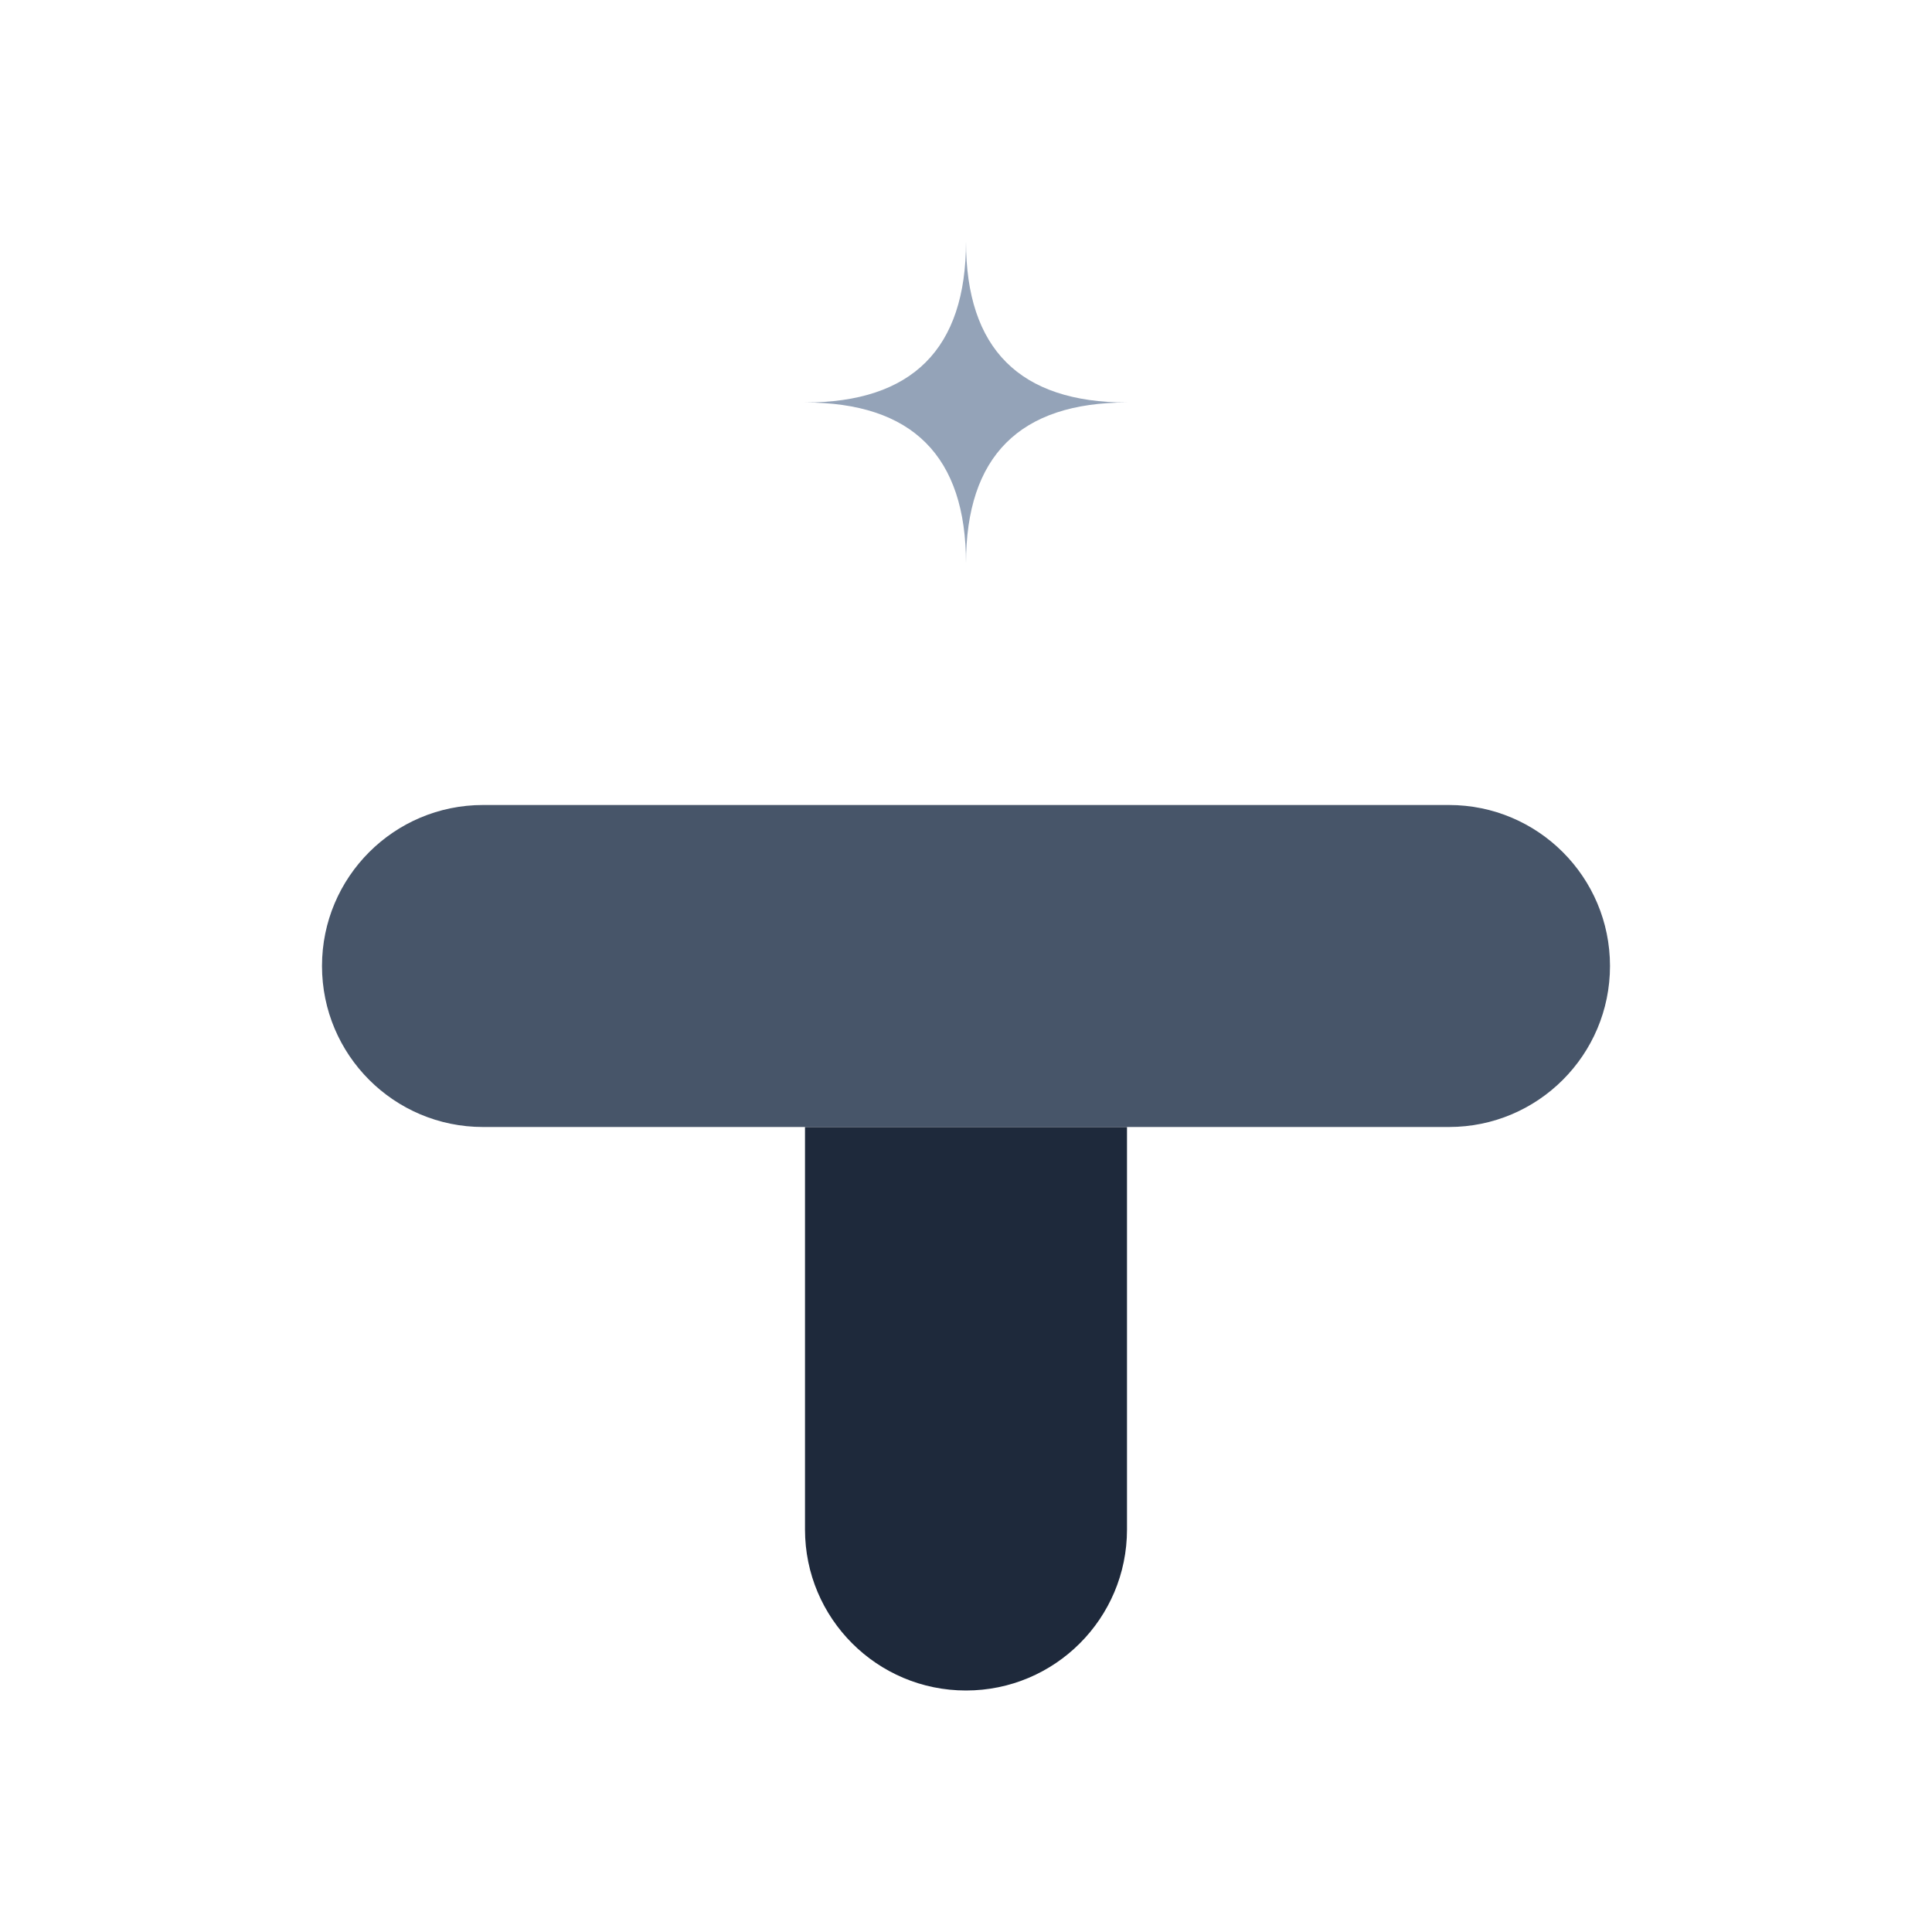
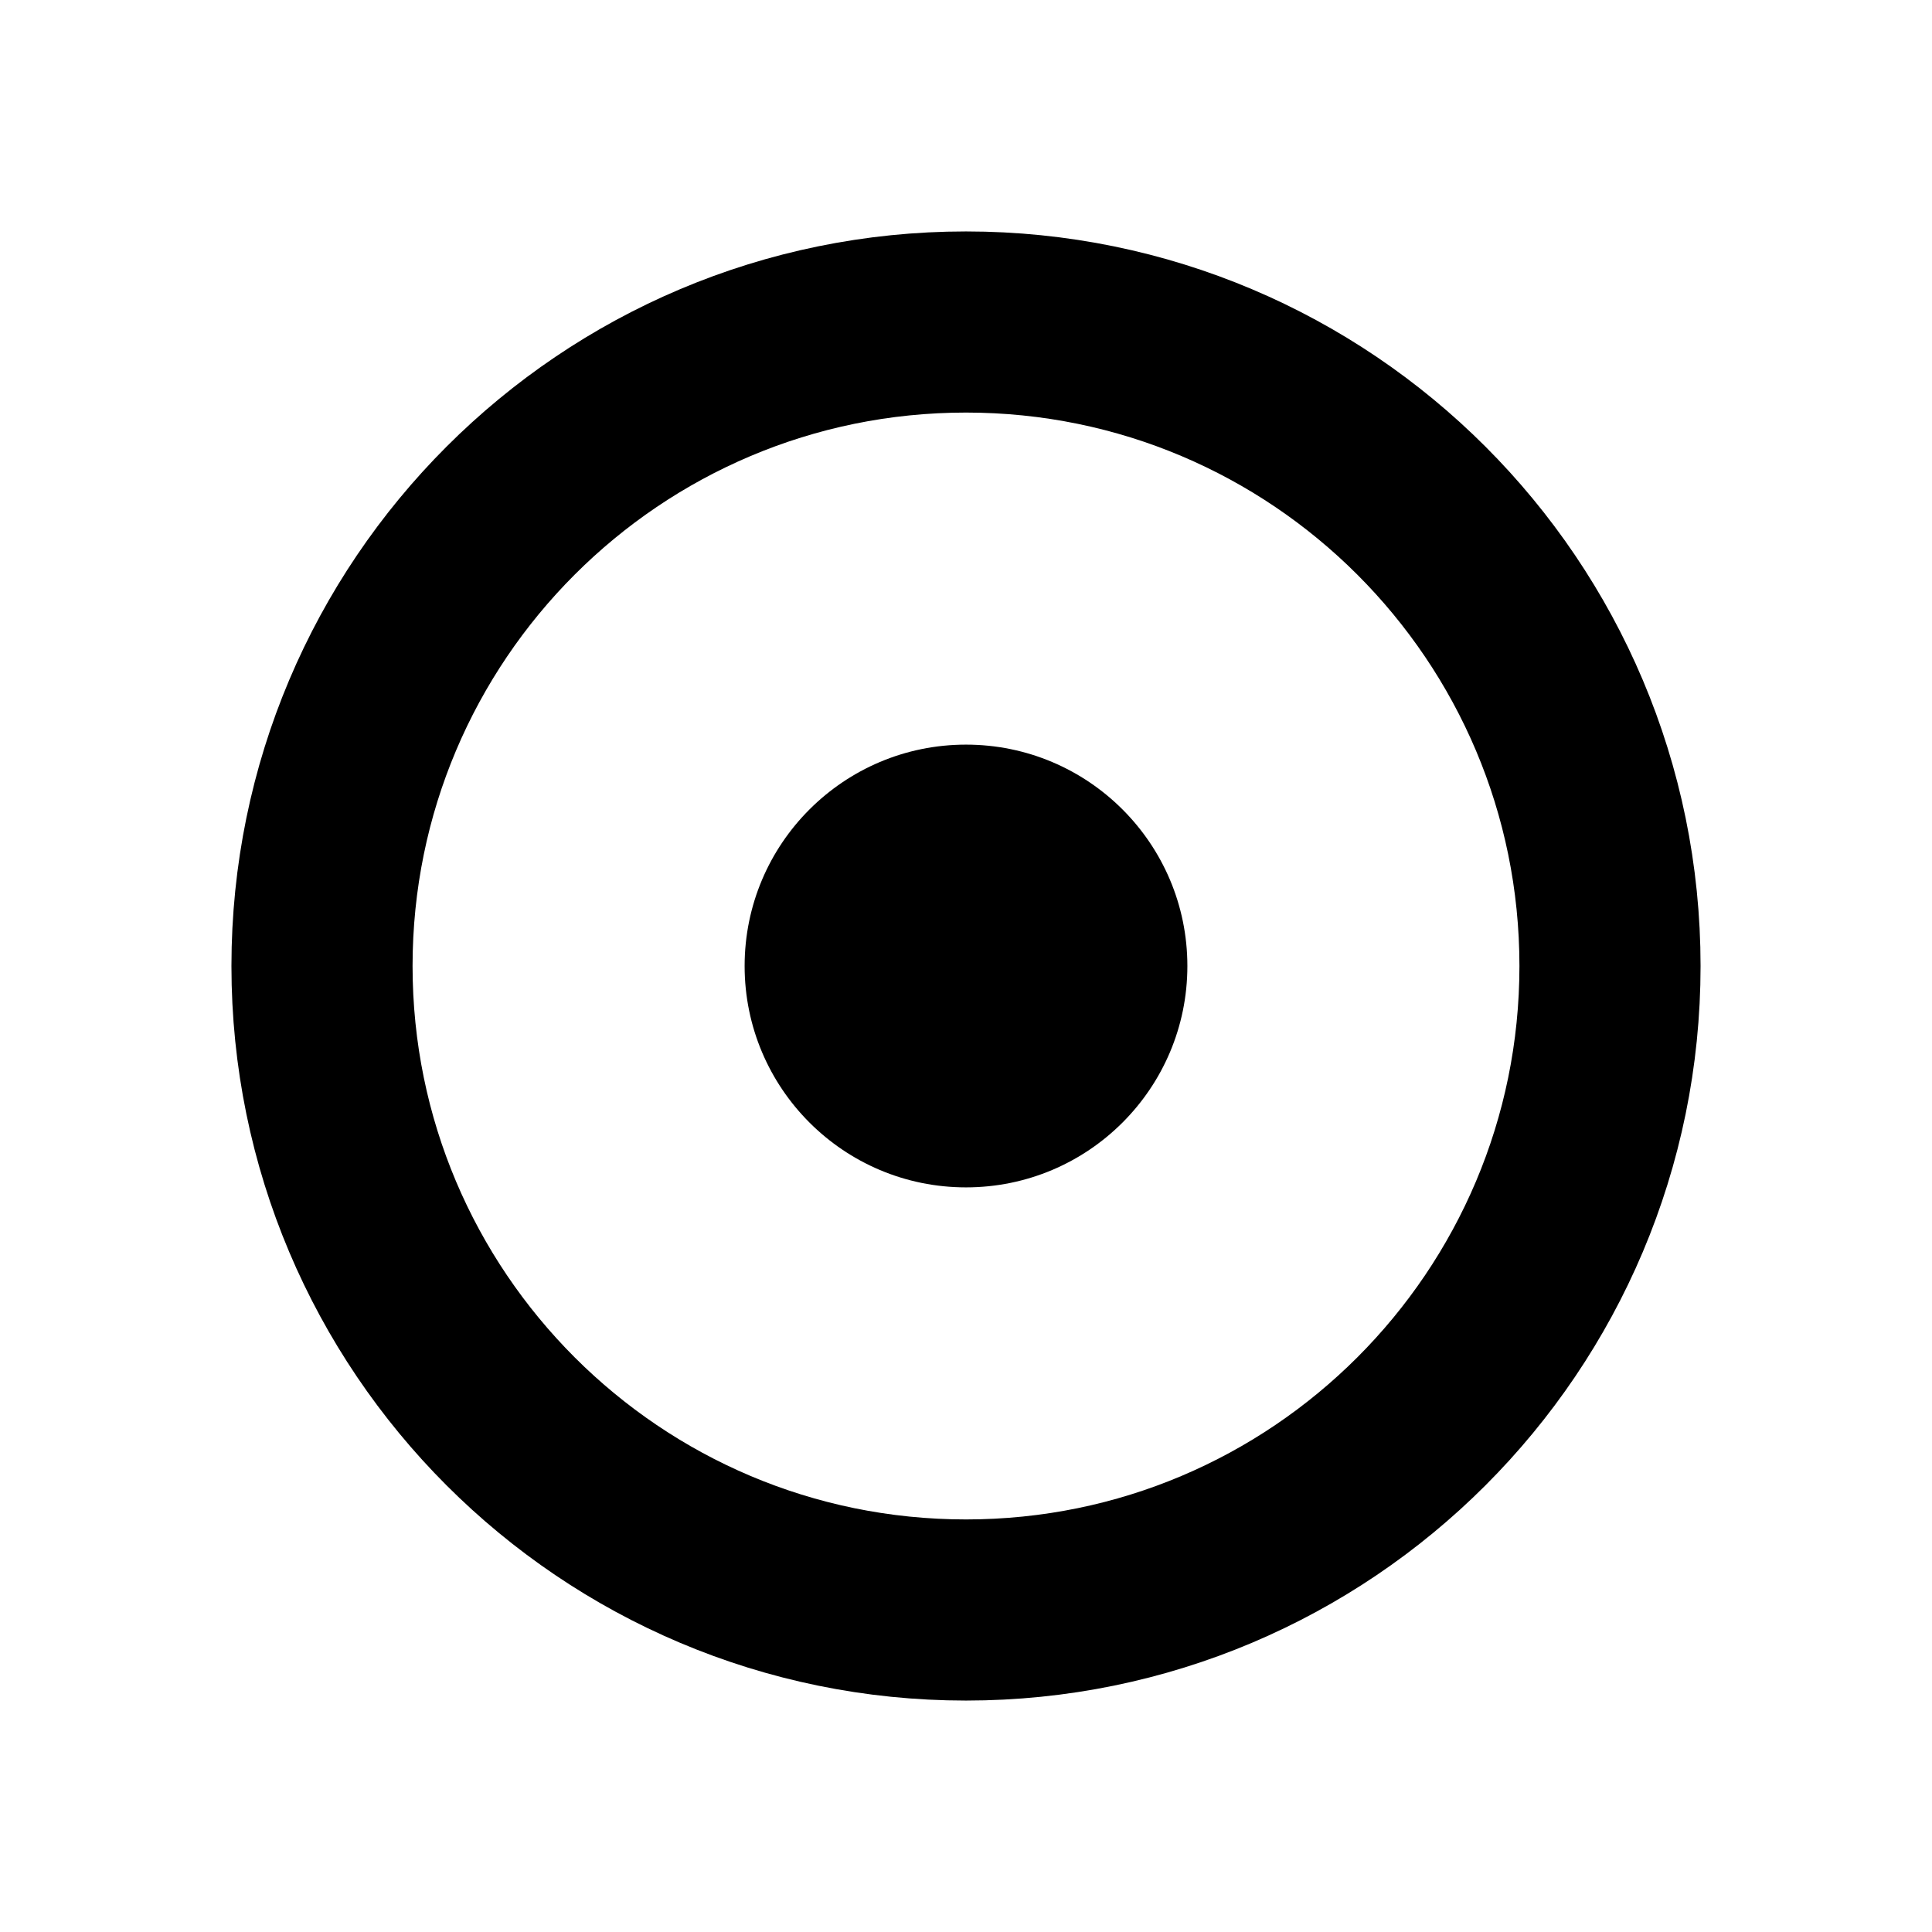
<svg xmlns="http://www.w3.org/2000/svg" viewBox="0 0 96 96" fill="none">
-   <path d="M 40 56 H 56 V 76 A 8 8 0 0 1 40 76 Z" fill="#1E293B" />
-   <rect x="16" y="40" width="64" height="16" rx="8" ry="8" fill="#475569" />
-   <path d="M 48 12 Q 48 20 56 20 Q 48 20 48 28 Q 48 20 40 20 Q 48 20 48 12" fill="#94A3B8" />
+   <circle cx="48" cy="48" r="32" stroke="#000000" stroke-width="9" fill="none" />
+   <circle cx="48" cy="48" r="11" fill="#000000" />
</svg>
